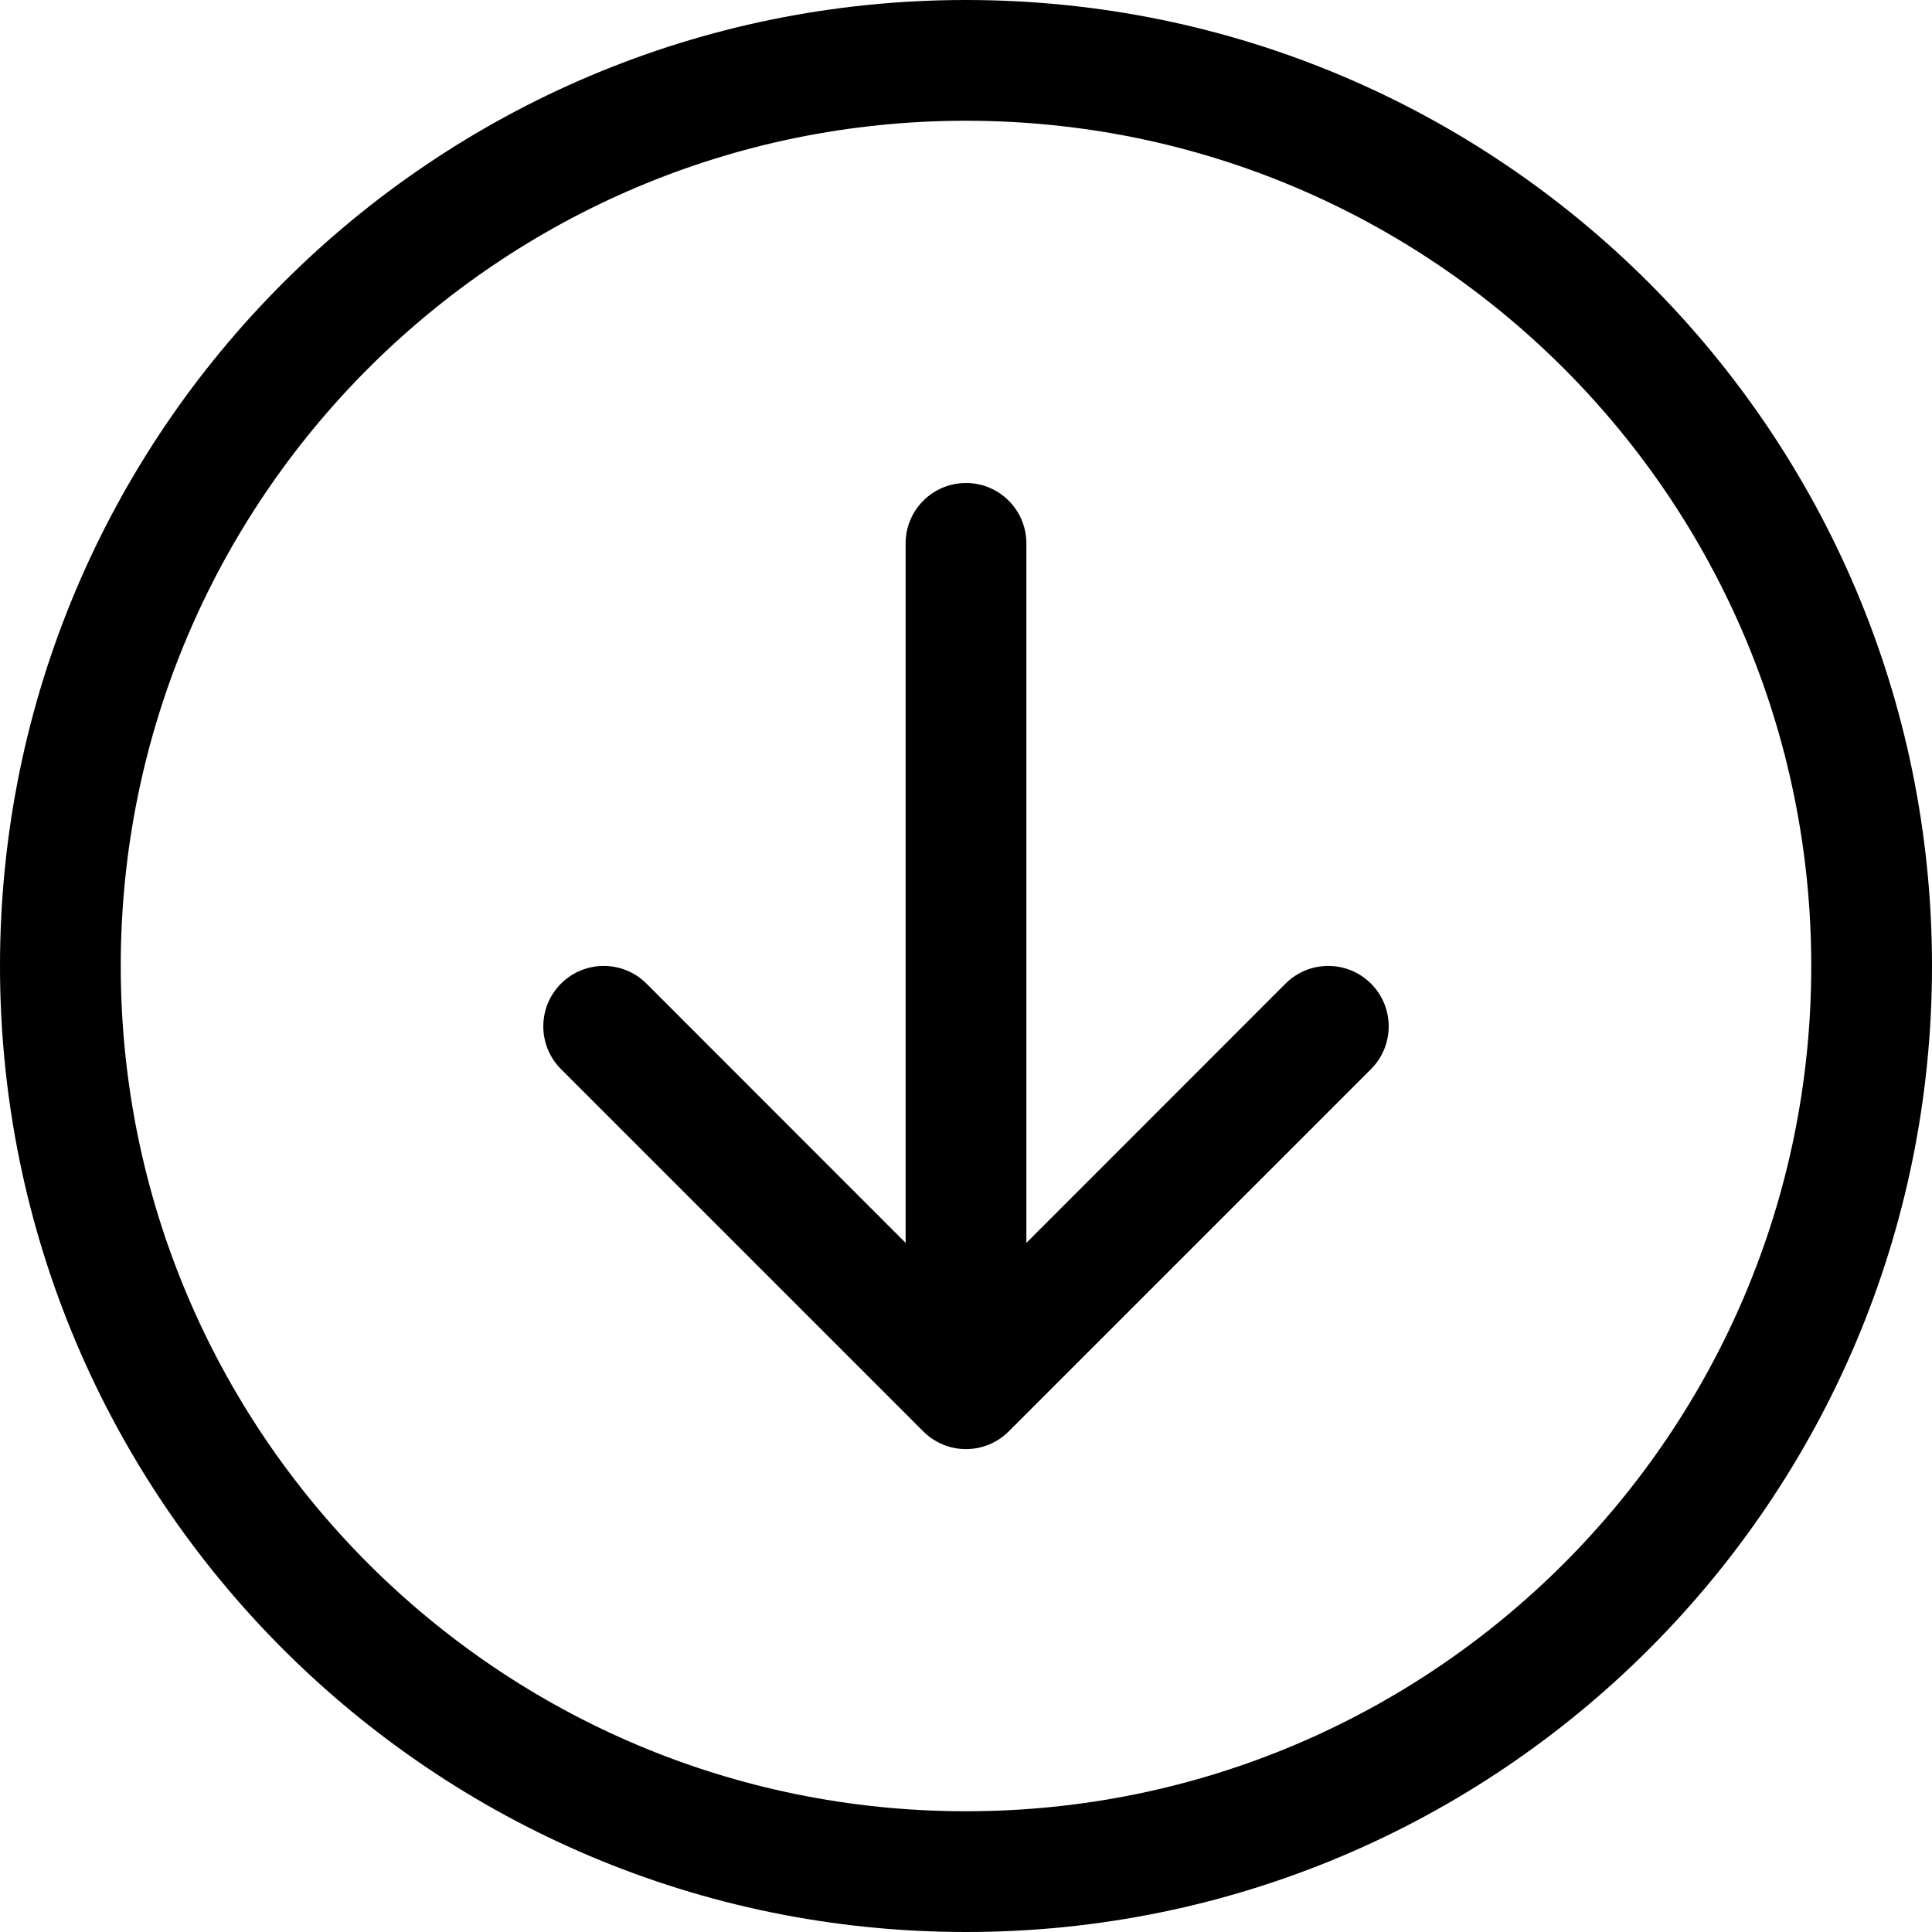
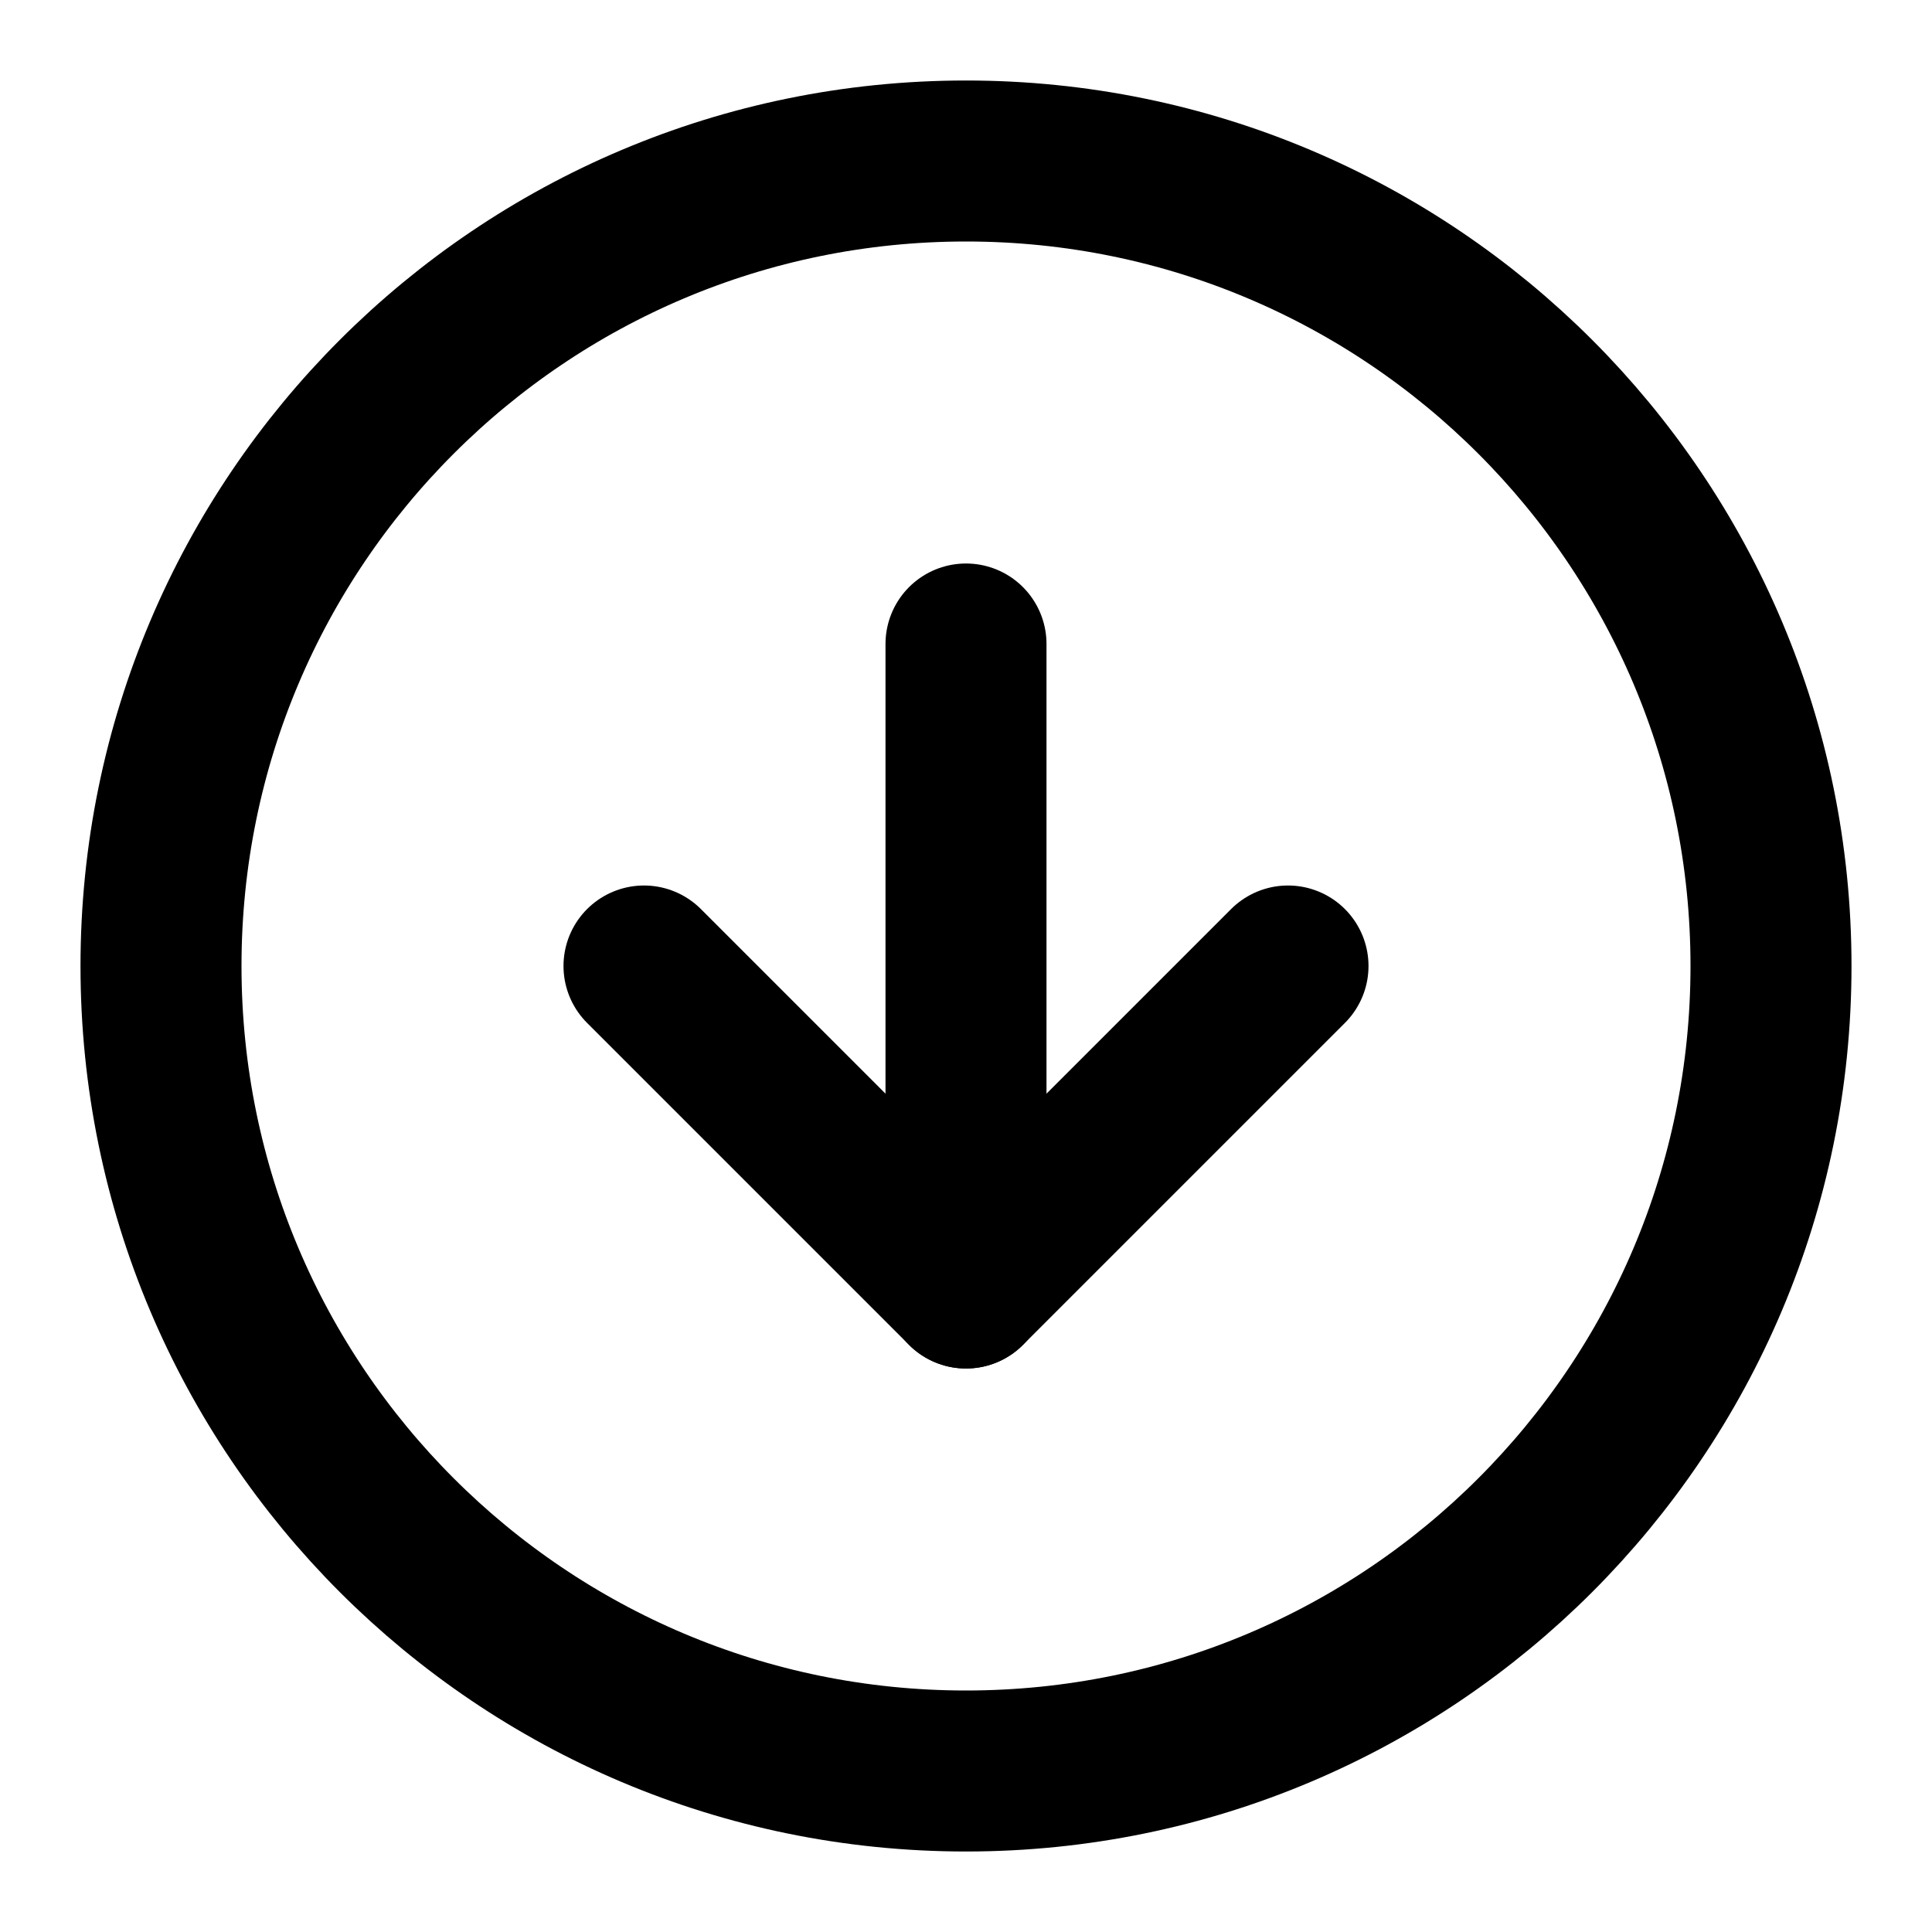
- <svg xmlns="http://www.w3.org/2000/svg" width="16" height="16" fill="currentColor" class="bi bi-arrow-down-circle" viewBox="0 0 16 16">
-   <path fill-rule="evenodd" d="M1 8a7 7 0 1 0 14 0A7 7 0 0 0 1 8m15 0A8 8 0 1 1 0 8a8 8 0 0 1 16 0M8.5 4.5a.5.5 0 0 0-1 0v5.793L5.354 8.146a.5.5 0 1 0-.708.708l3 3a.5.5 0 0 0 .708 0l3-3a.5.5 0 0 0-.708-.708L8.5 10.293z" />
+ <svg xmlns="http://www.w3.org/2000/svg" width="24" height="24" viewBox="0 0 24 24" fill="none" stroke="currentColor" stroke-width="2" stroke-linecap="round" stroke-linejoin="round" class="feather feather-arrow-down-circle">
+   <circle cx="12" cy="12" r="10" />
+   <polyline points="8 12 12 16 16 12" />
+   <line x1="12" y1="8" x2="12" y2="16" />
</svg>
